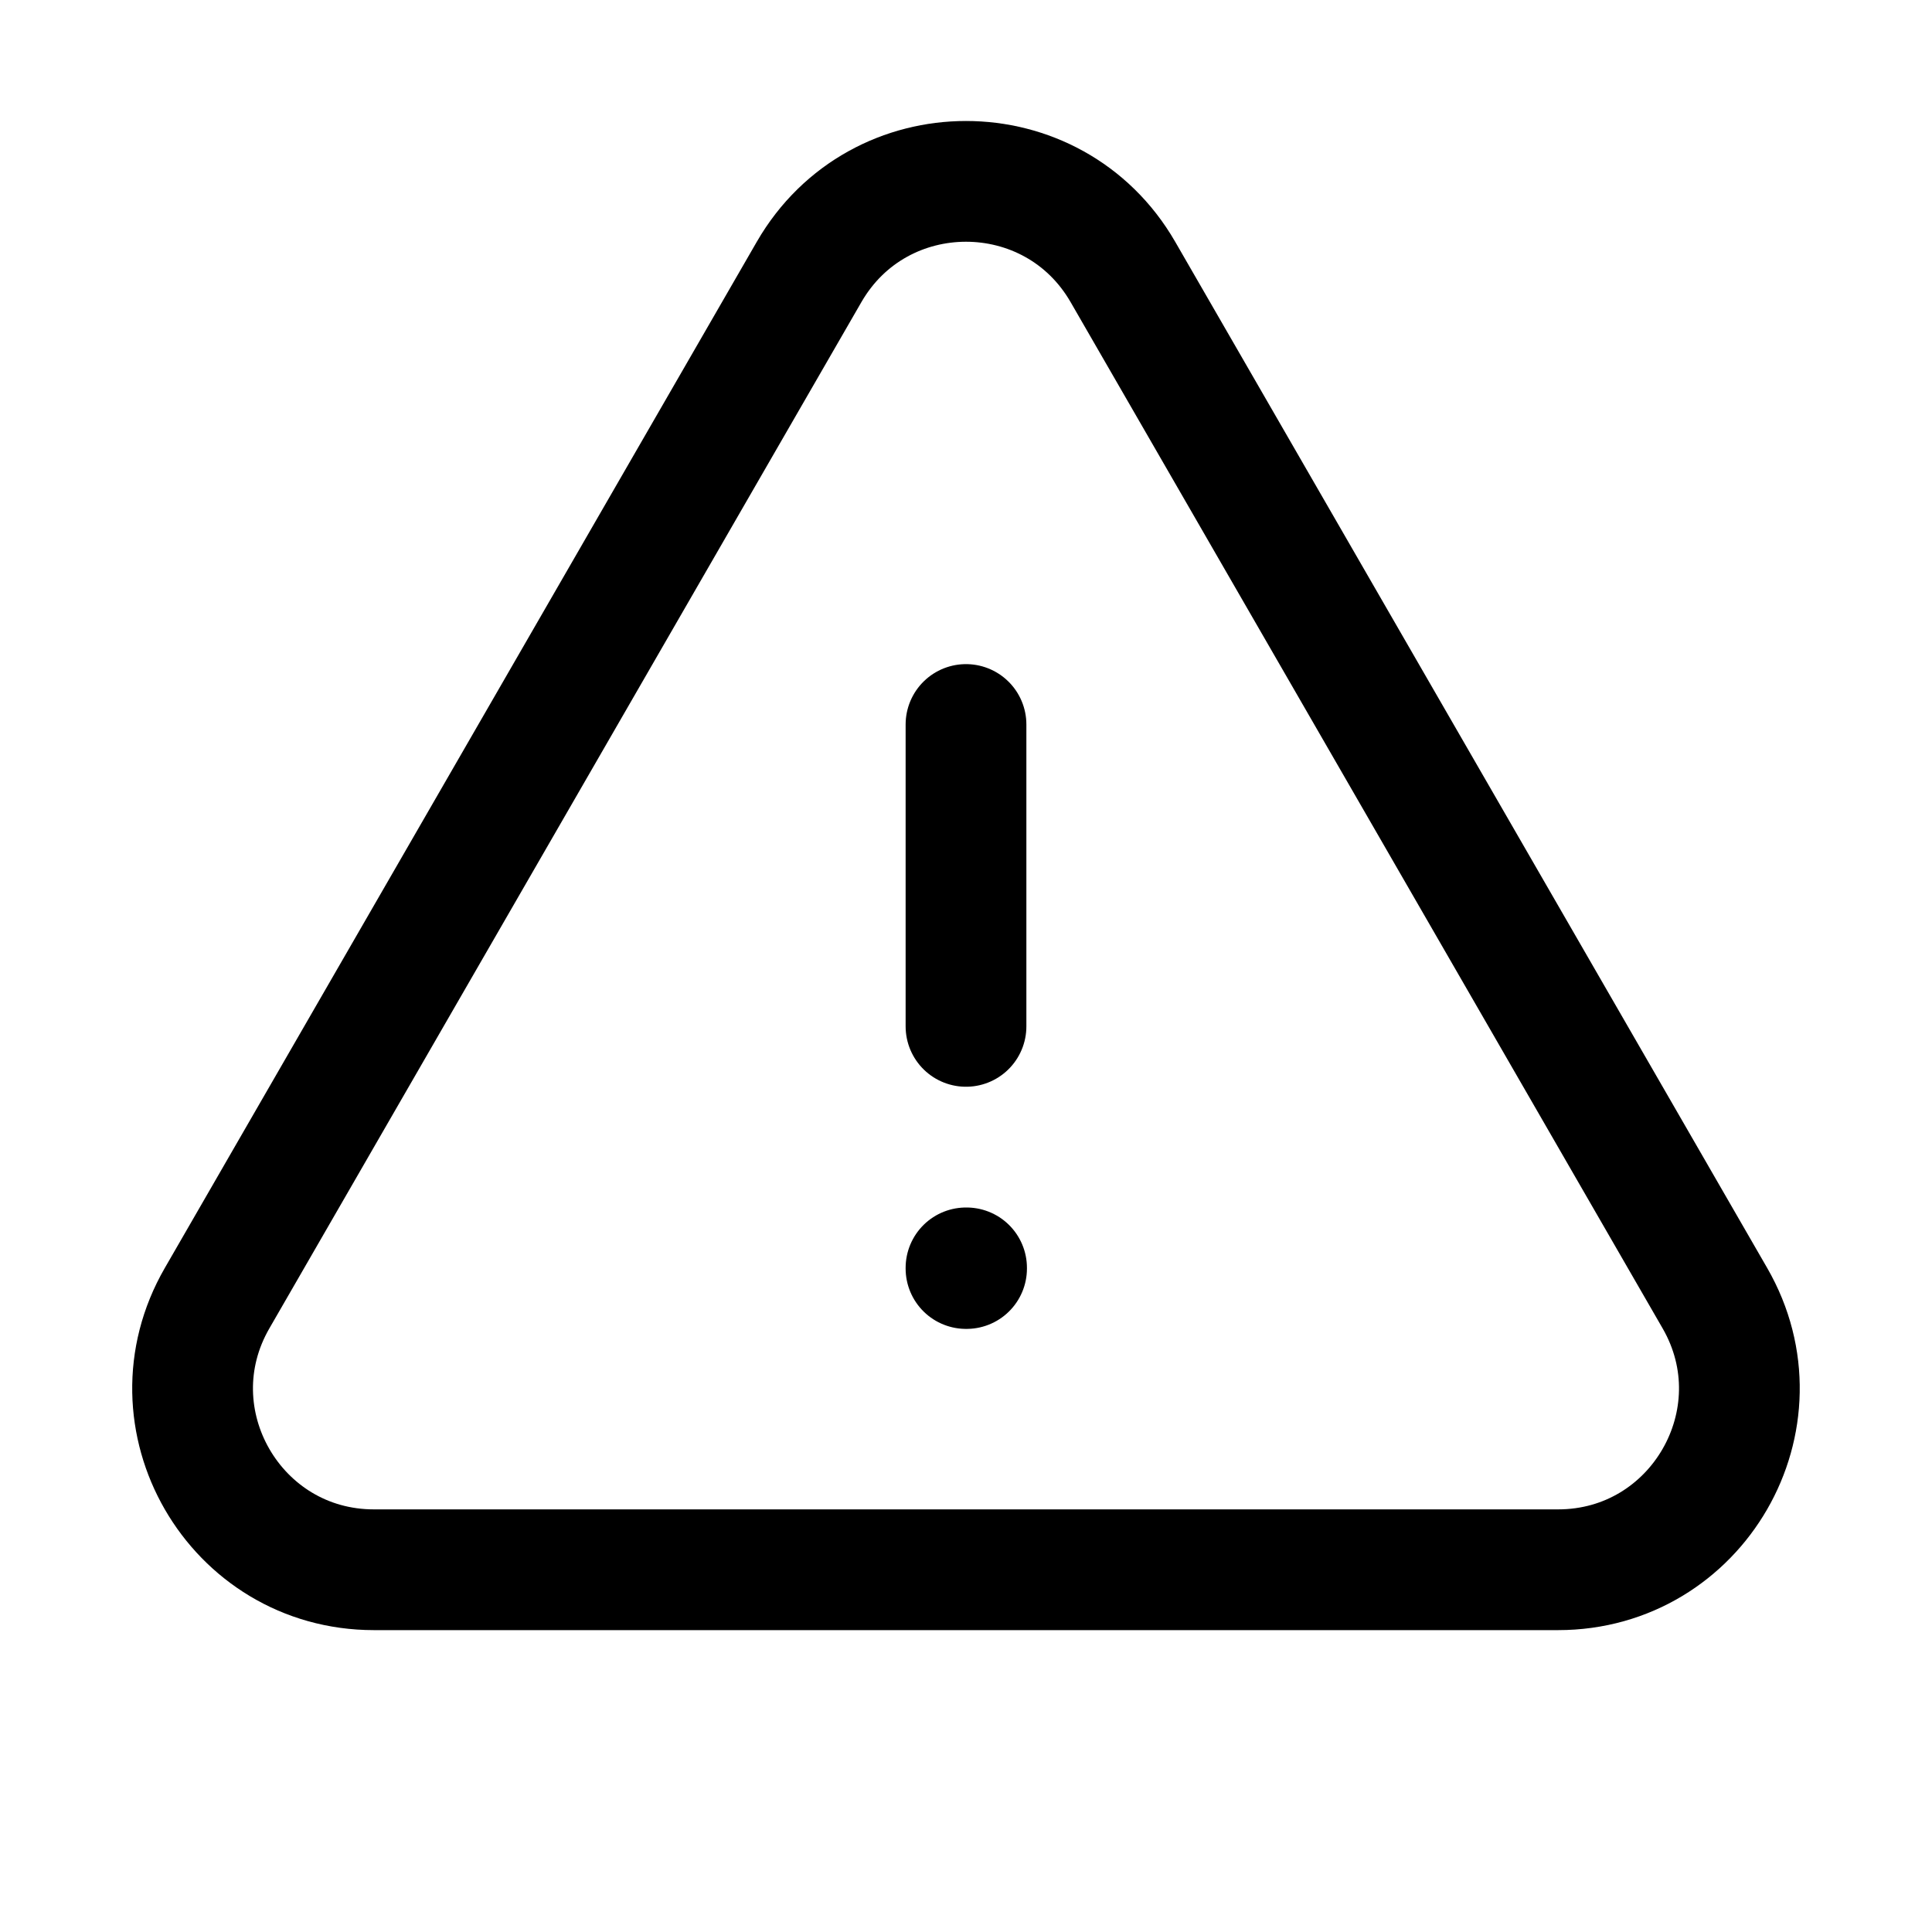
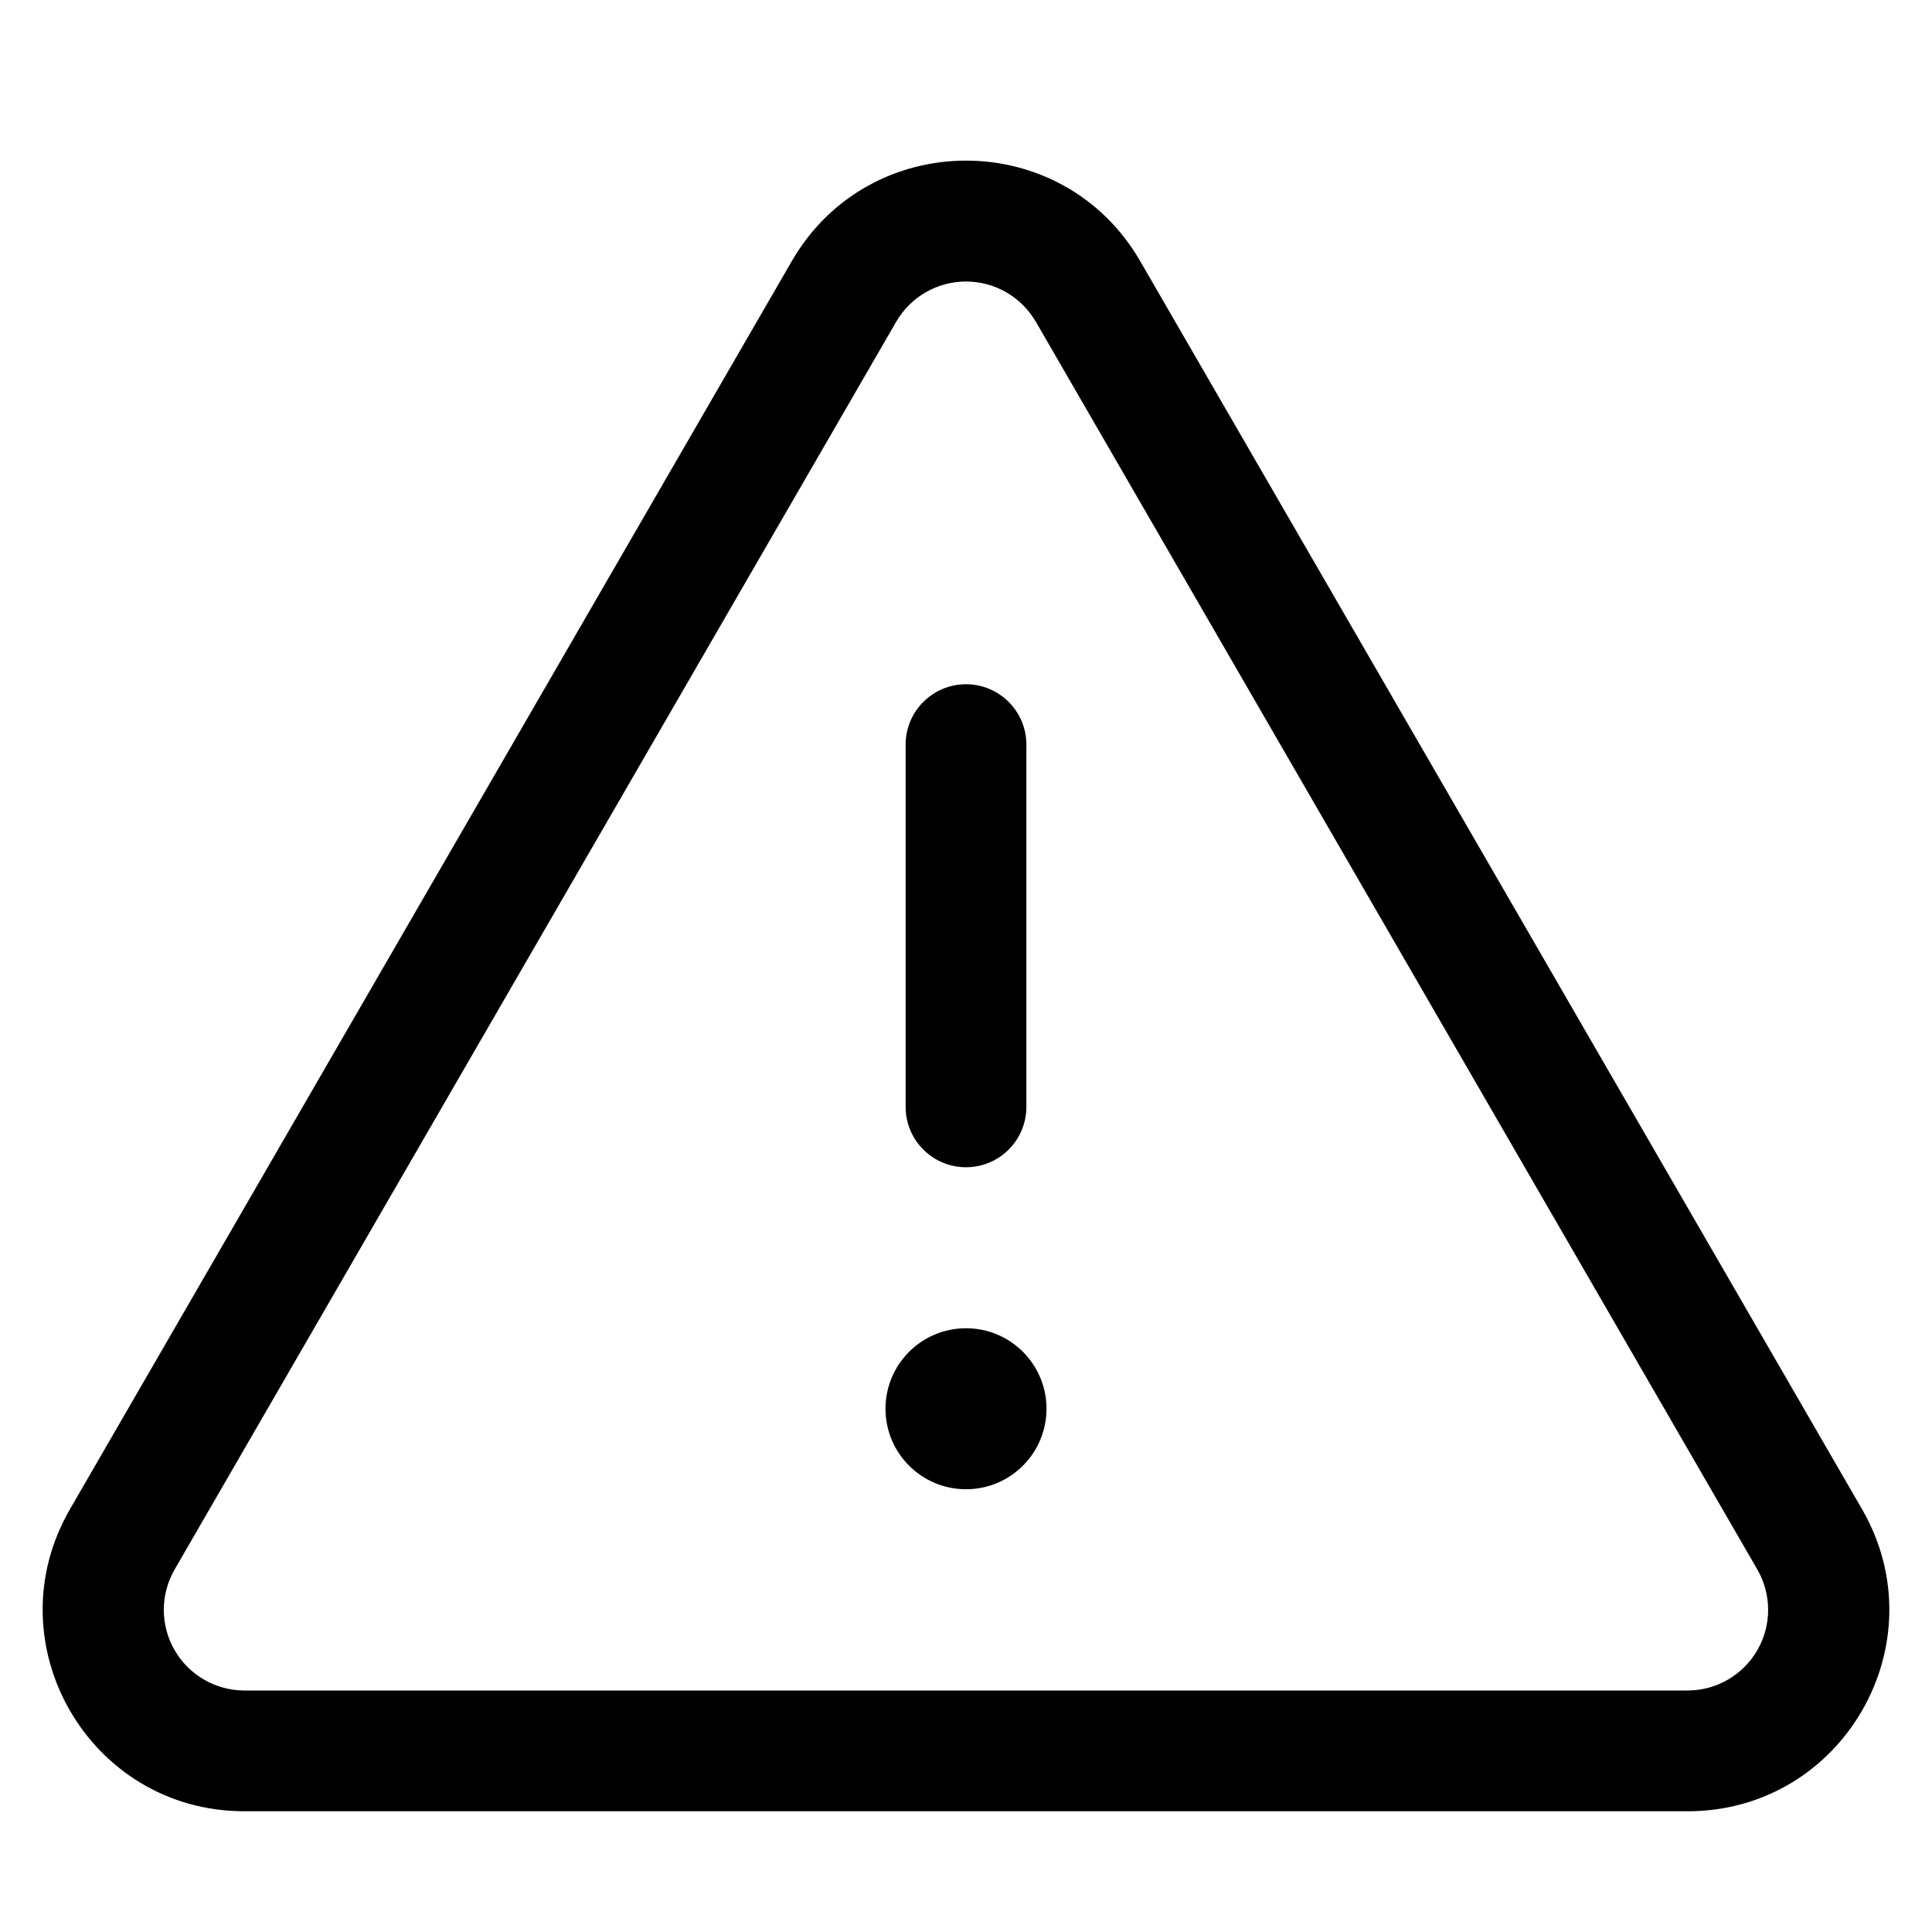
- <svg xmlns="http://www.w3.org/2000/svg" fill="none" viewBox="0 0 24 24" stroke-width="1.5" stroke="currentColor" class="w-6 h-6">
-   <path stroke-linecap="round" stroke-linejoin="round" d="M12 9v3.75m-9.303 3.376c-.866 1.5.217 3.374 1.948 3.374h14.71c1.73 0 2.813-1.874 1.948-3.374L13.949 3.378c-.866-1.5-3.032-1.5-3.898 0L2.697 16.126zM12 15.75h.007v.008H12v-.008z" />
+ <svg xmlns="http://www.w3.org/2000/svg" viewBox="0 0 24 24" width="24" height="24">
+   <path d="M13 17.5a1 1 0 1 1-2 0 1 1 0 0 1 2 0Zm-.25-8.25a.75.75 0 0 0-1.5 0v4.5a.75.75 0 0 0 1.5 0v-4.5Z" />
+   <path d="M9.836 3.244c.963-1.665 3.365-1.665 4.328 0l8.967 15.504c.963 1.667-.24 3.752-2.165 3.752H3.034c-1.926 0-3.128-2.085-2.165-3.752Zm3.03.751a1.002 1.002 0 0 0-1.732 0L2.168 19.499A1.002 1.002 0 0 0 3.034 21h17.932a1.002 1.002 0 0 0 .866-1.5L12.866 3.994Z" />
</svg>
